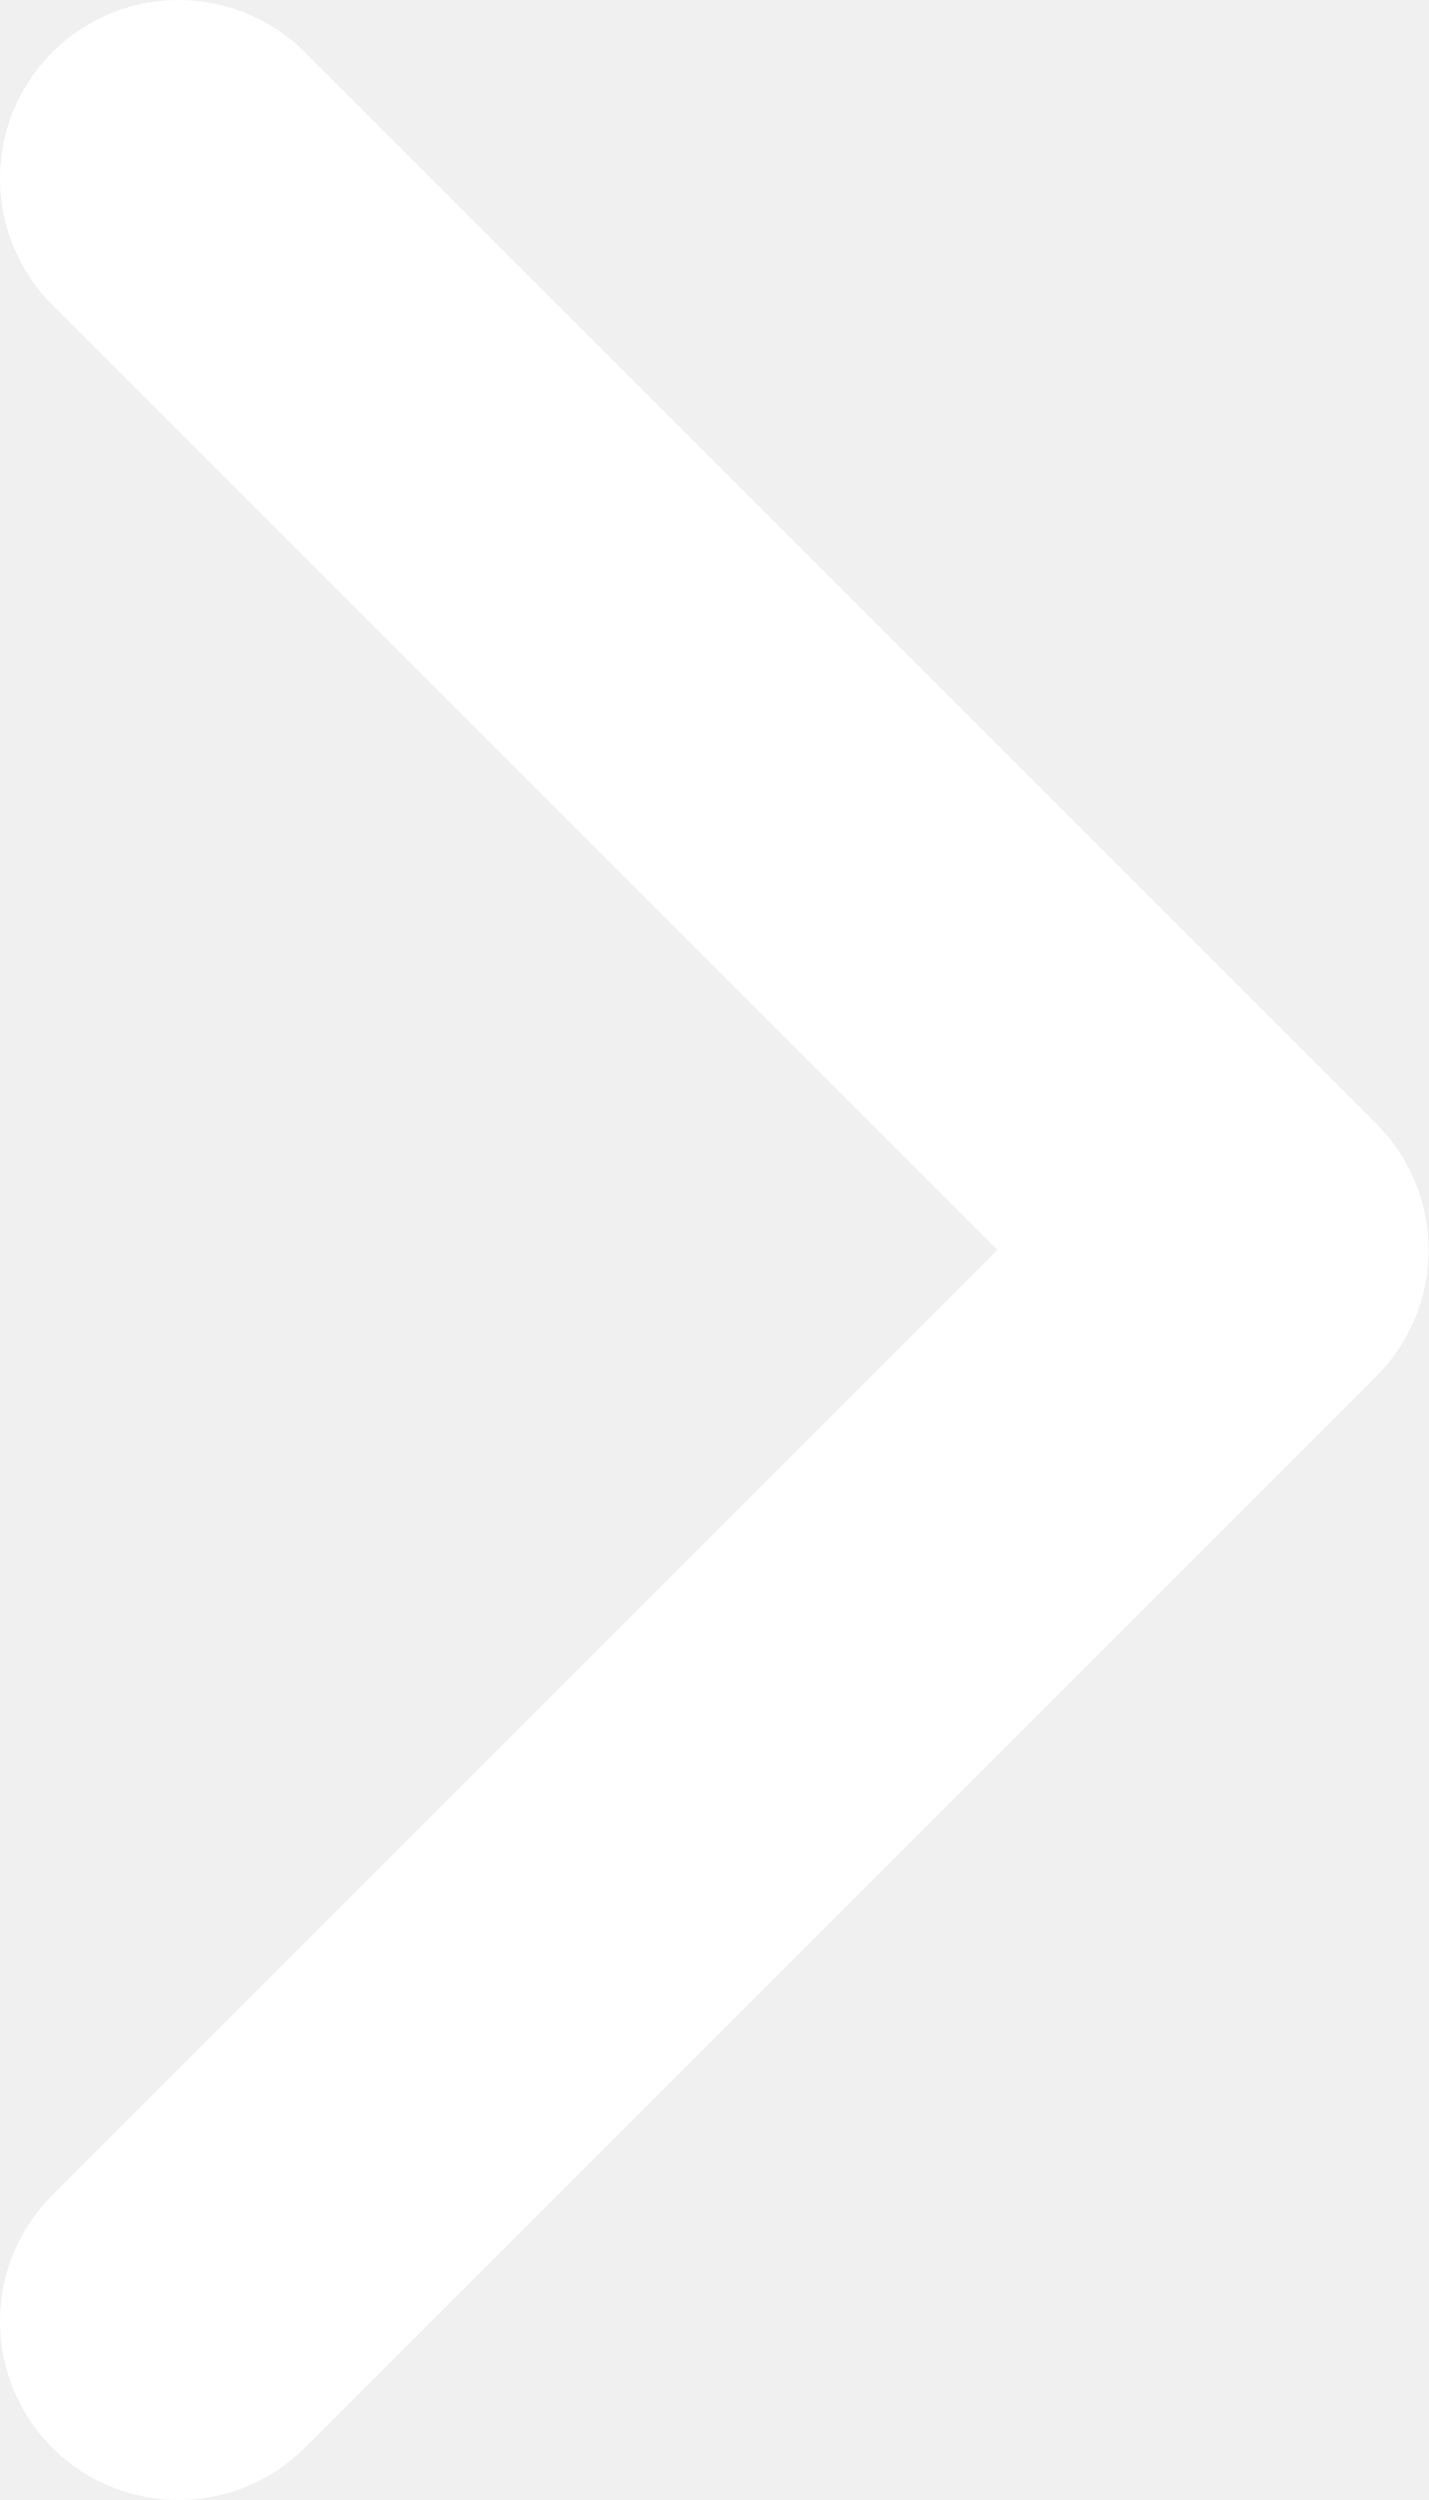
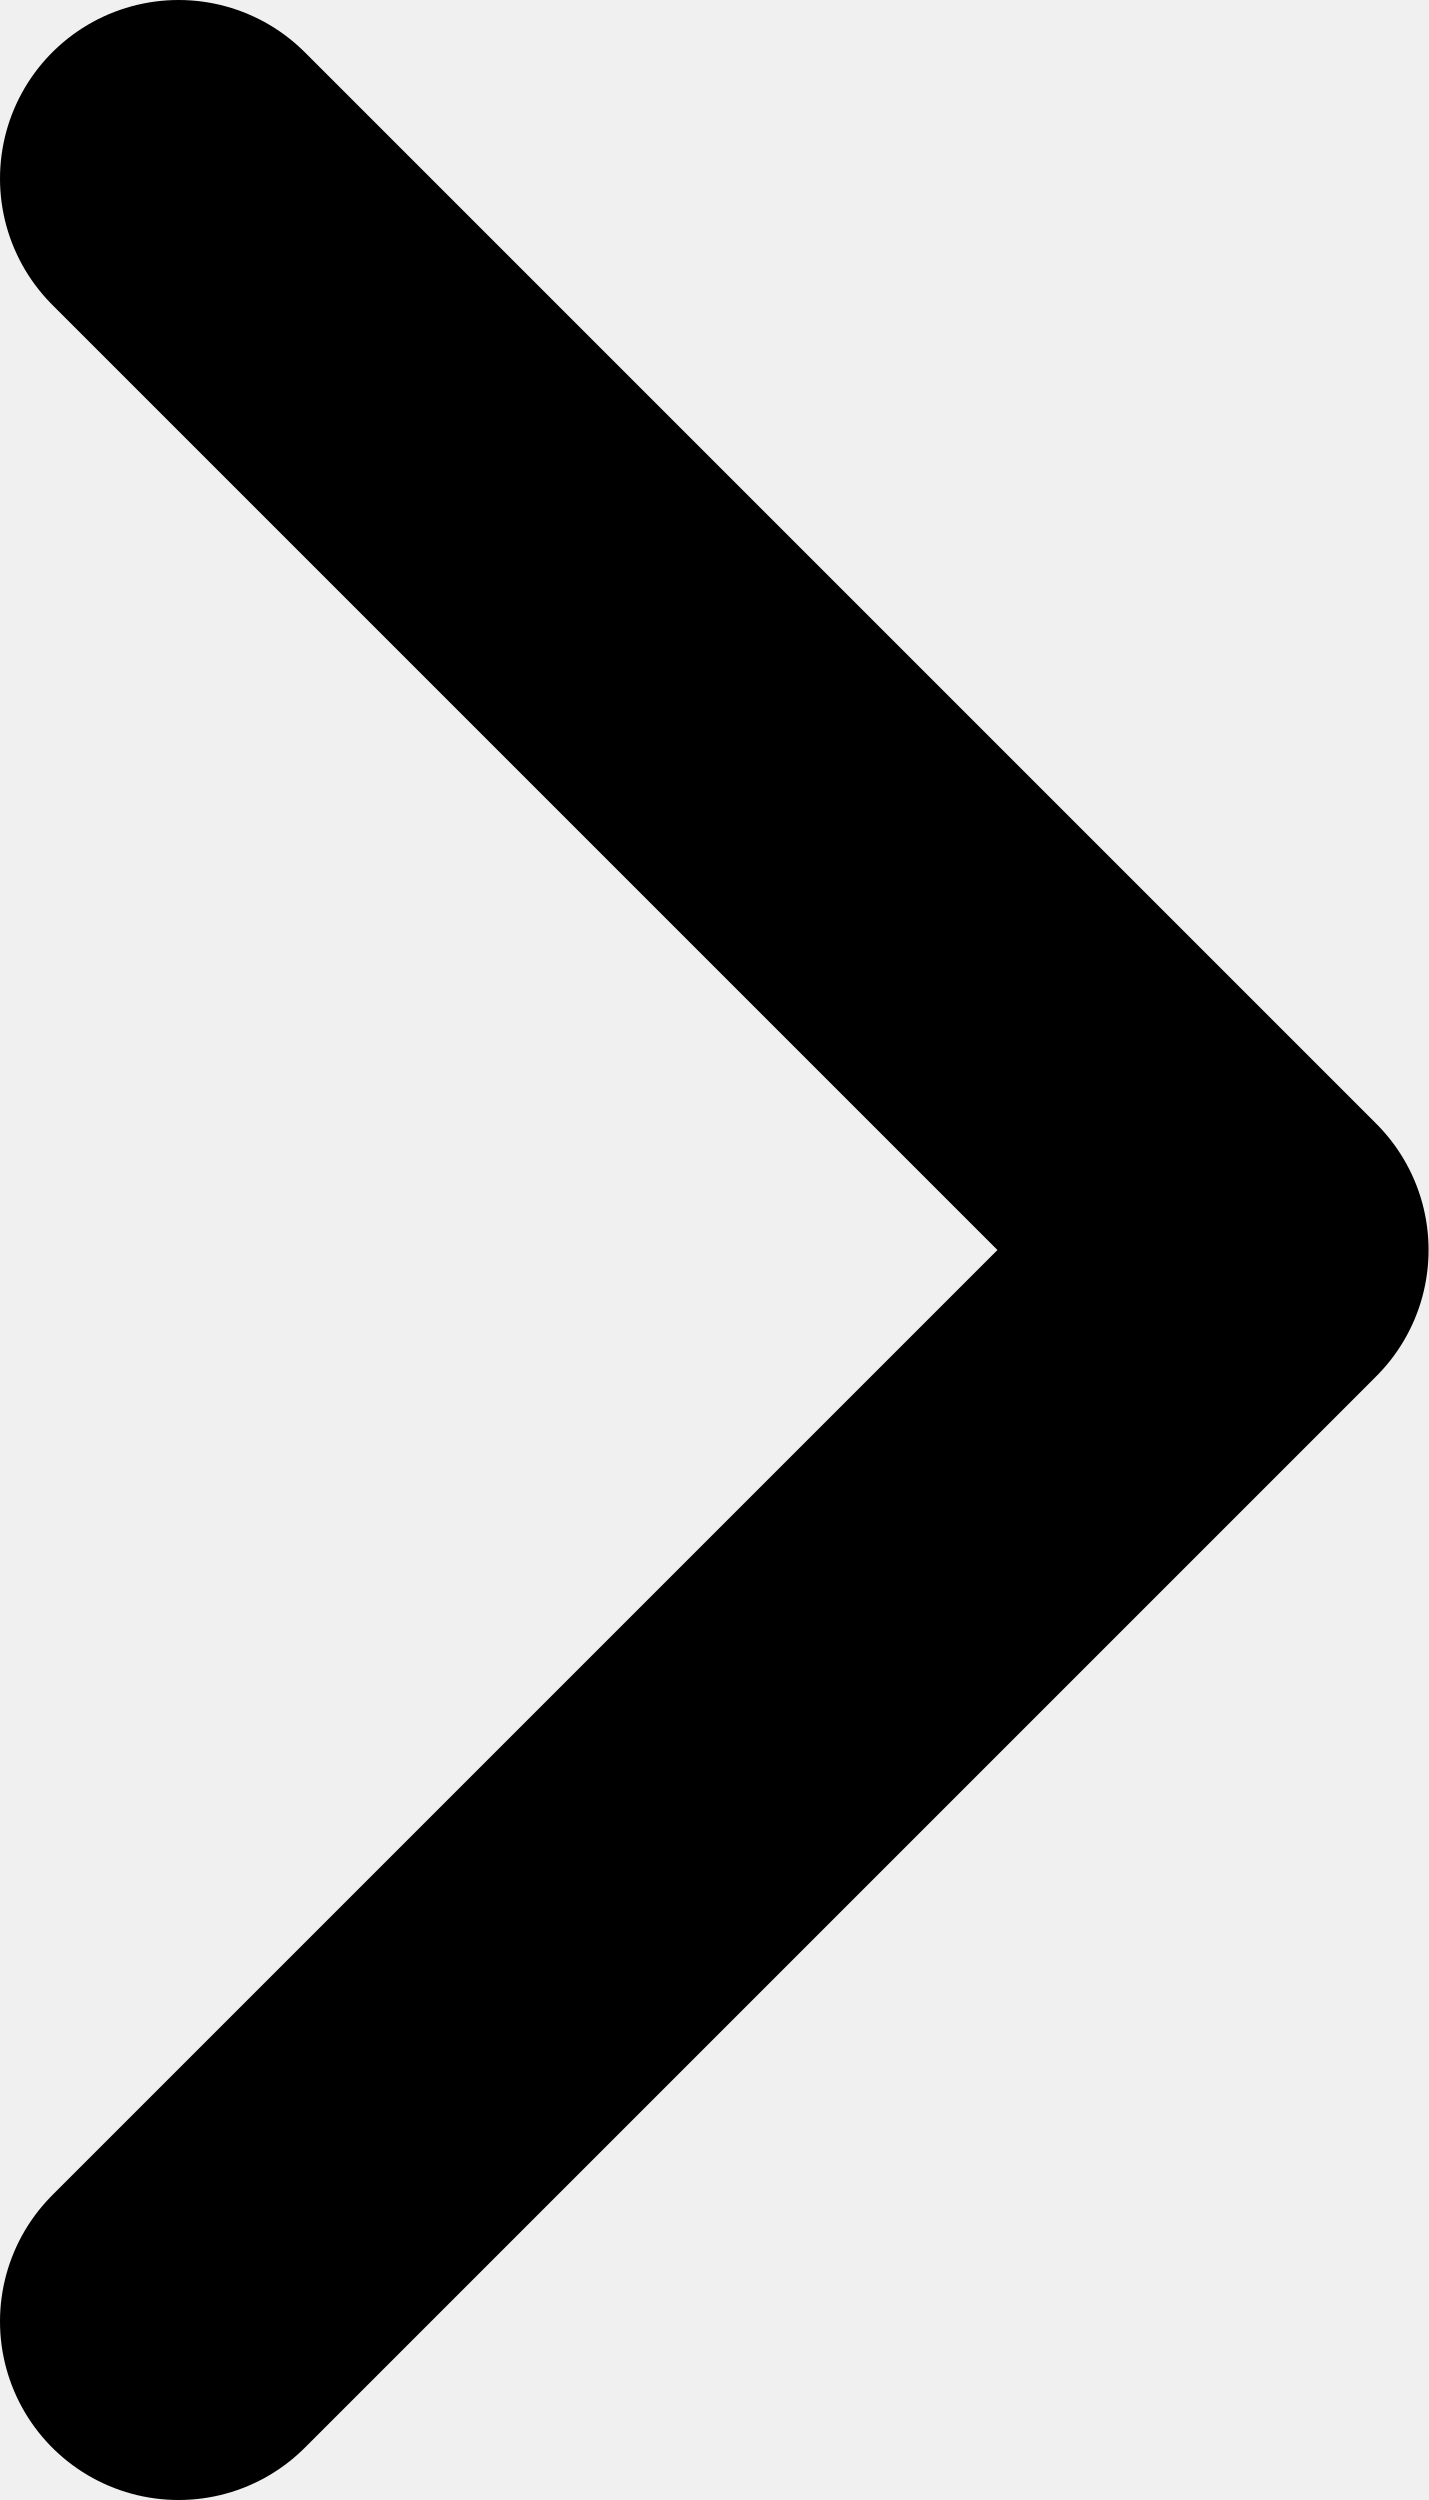
<svg xmlns="http://www.w3.org/2000/svg" width="8" height="14" viewBox="0 0 8 14" fill="none">
-   <path d="M1 13L7 7L1 1" stroke="white" stroke-width="2" stroke-linecap="round" stroke-linejoin="round" />
+   <path d="M1 13L7 7L1 1" stroke="black" stroke-width="2" stroke-linecap="round" stroke-linejoin="round" />
</svg>
